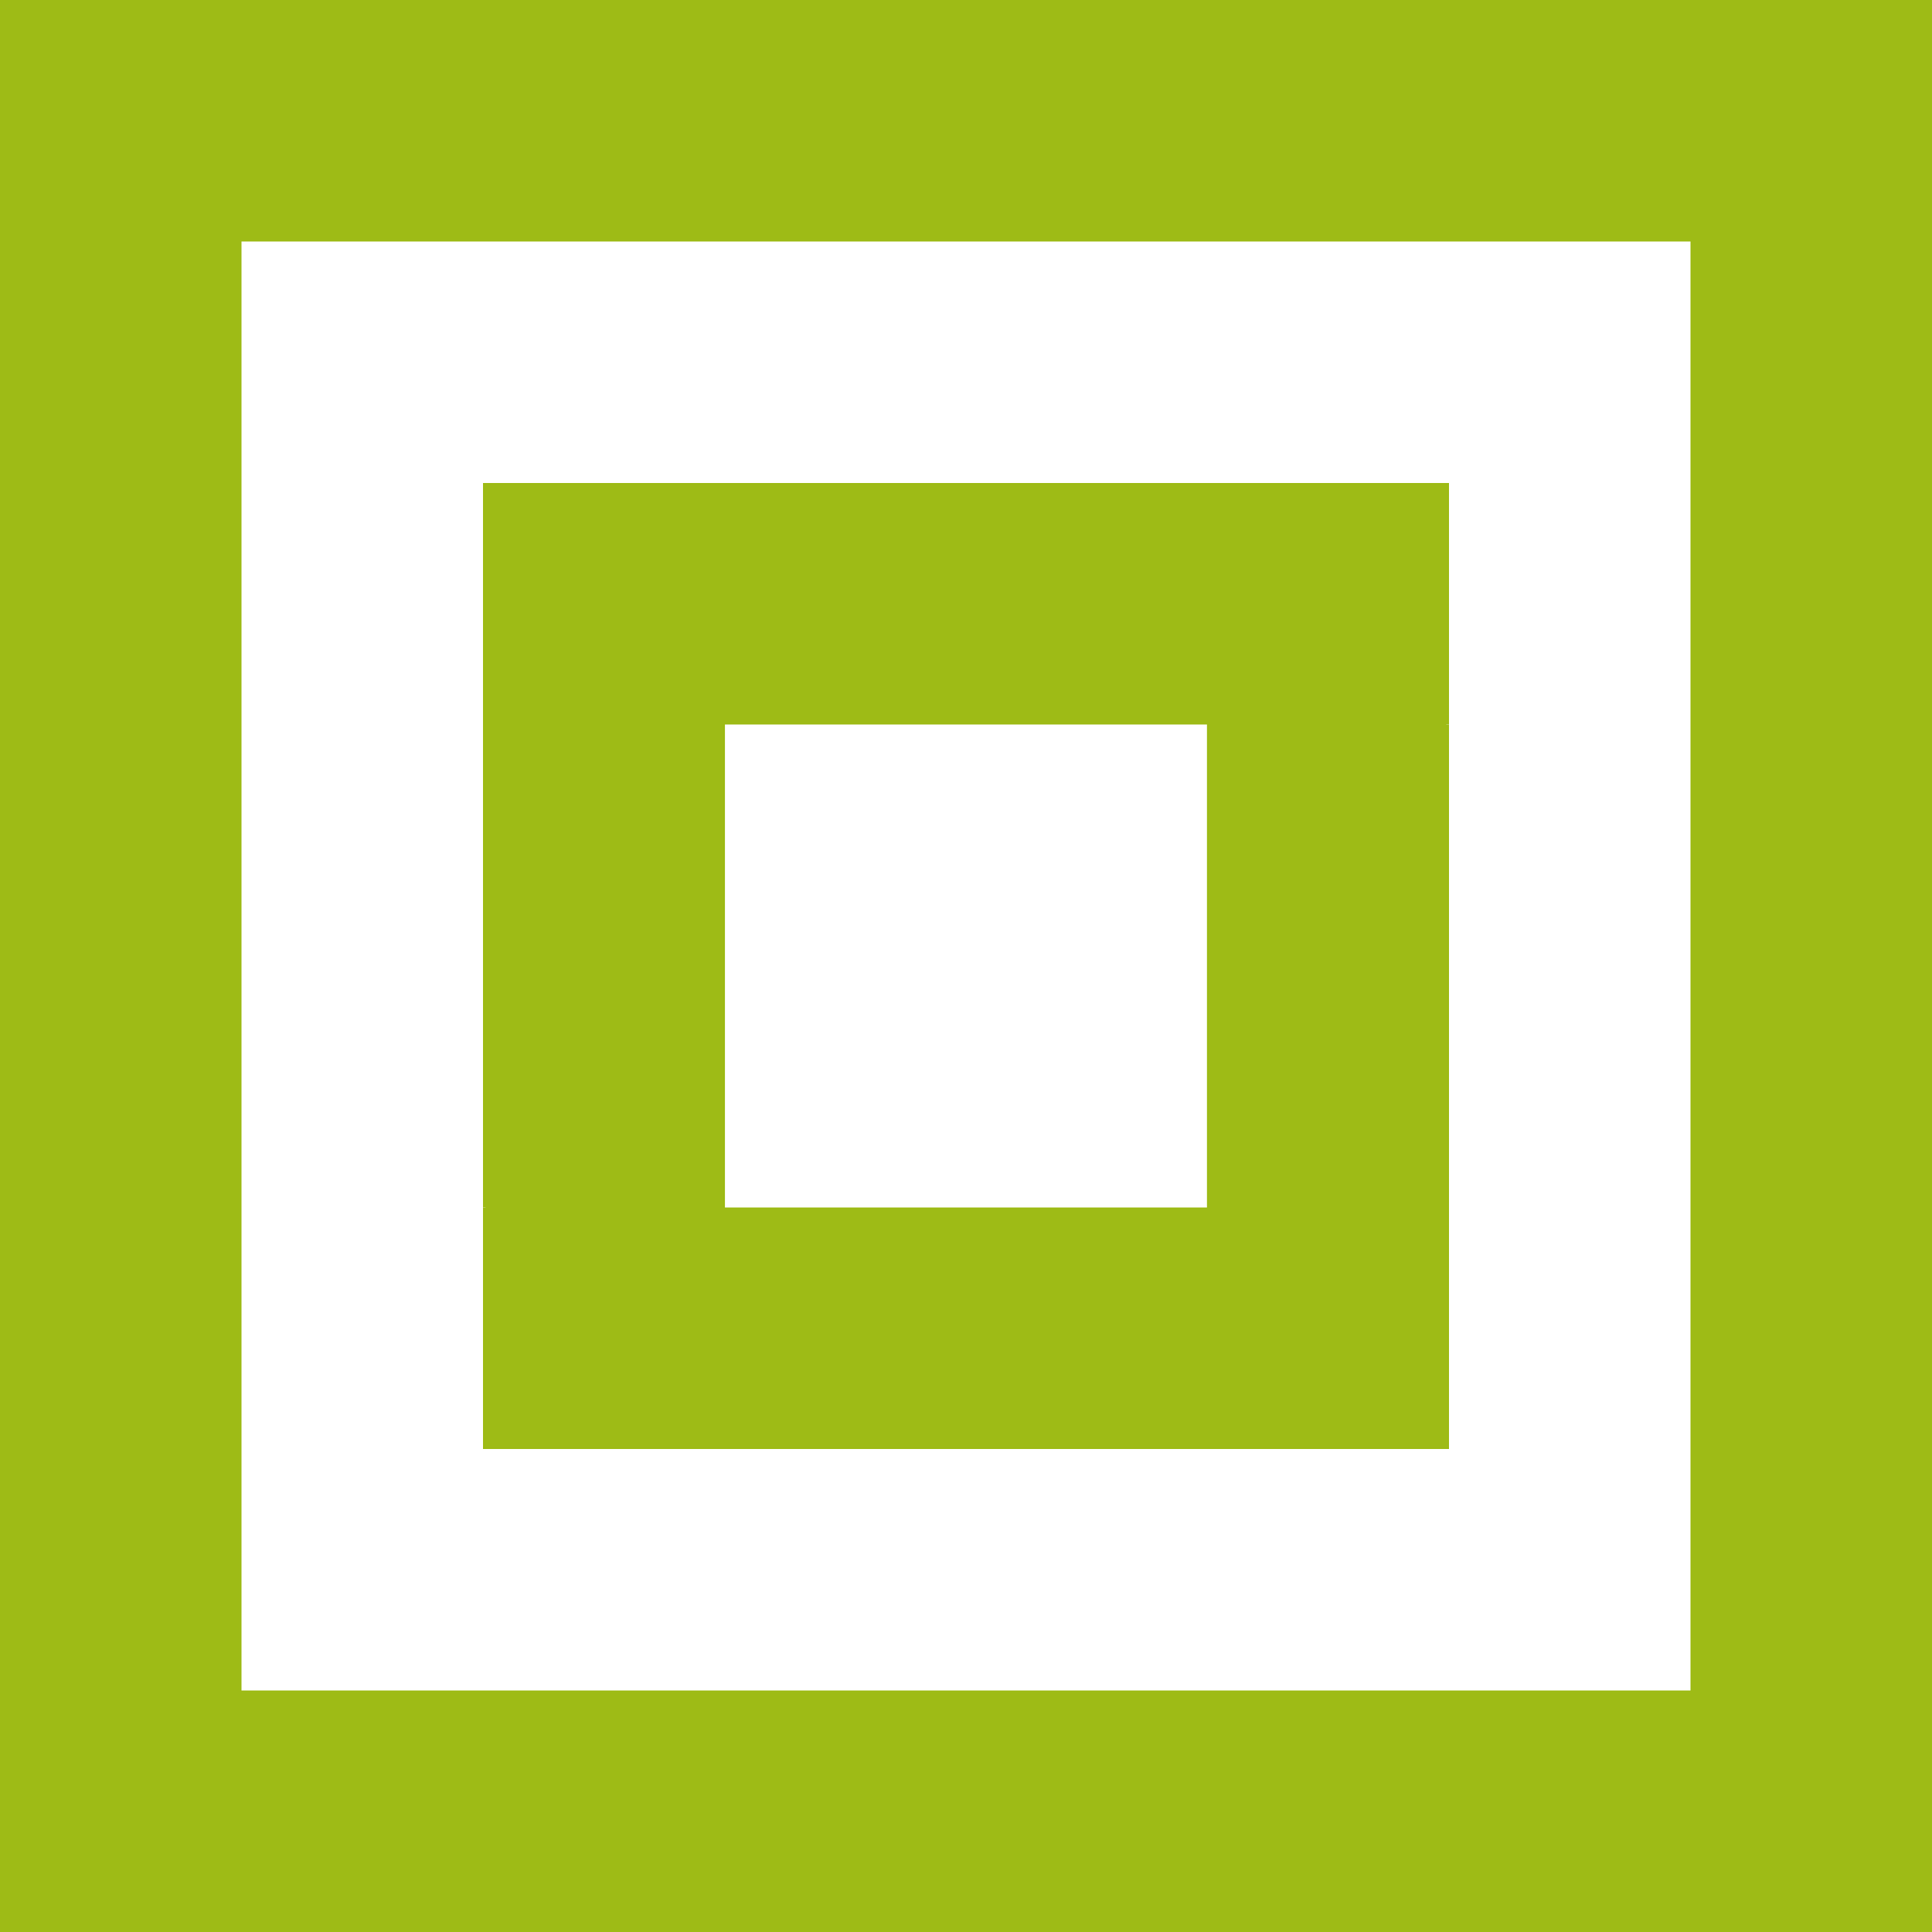
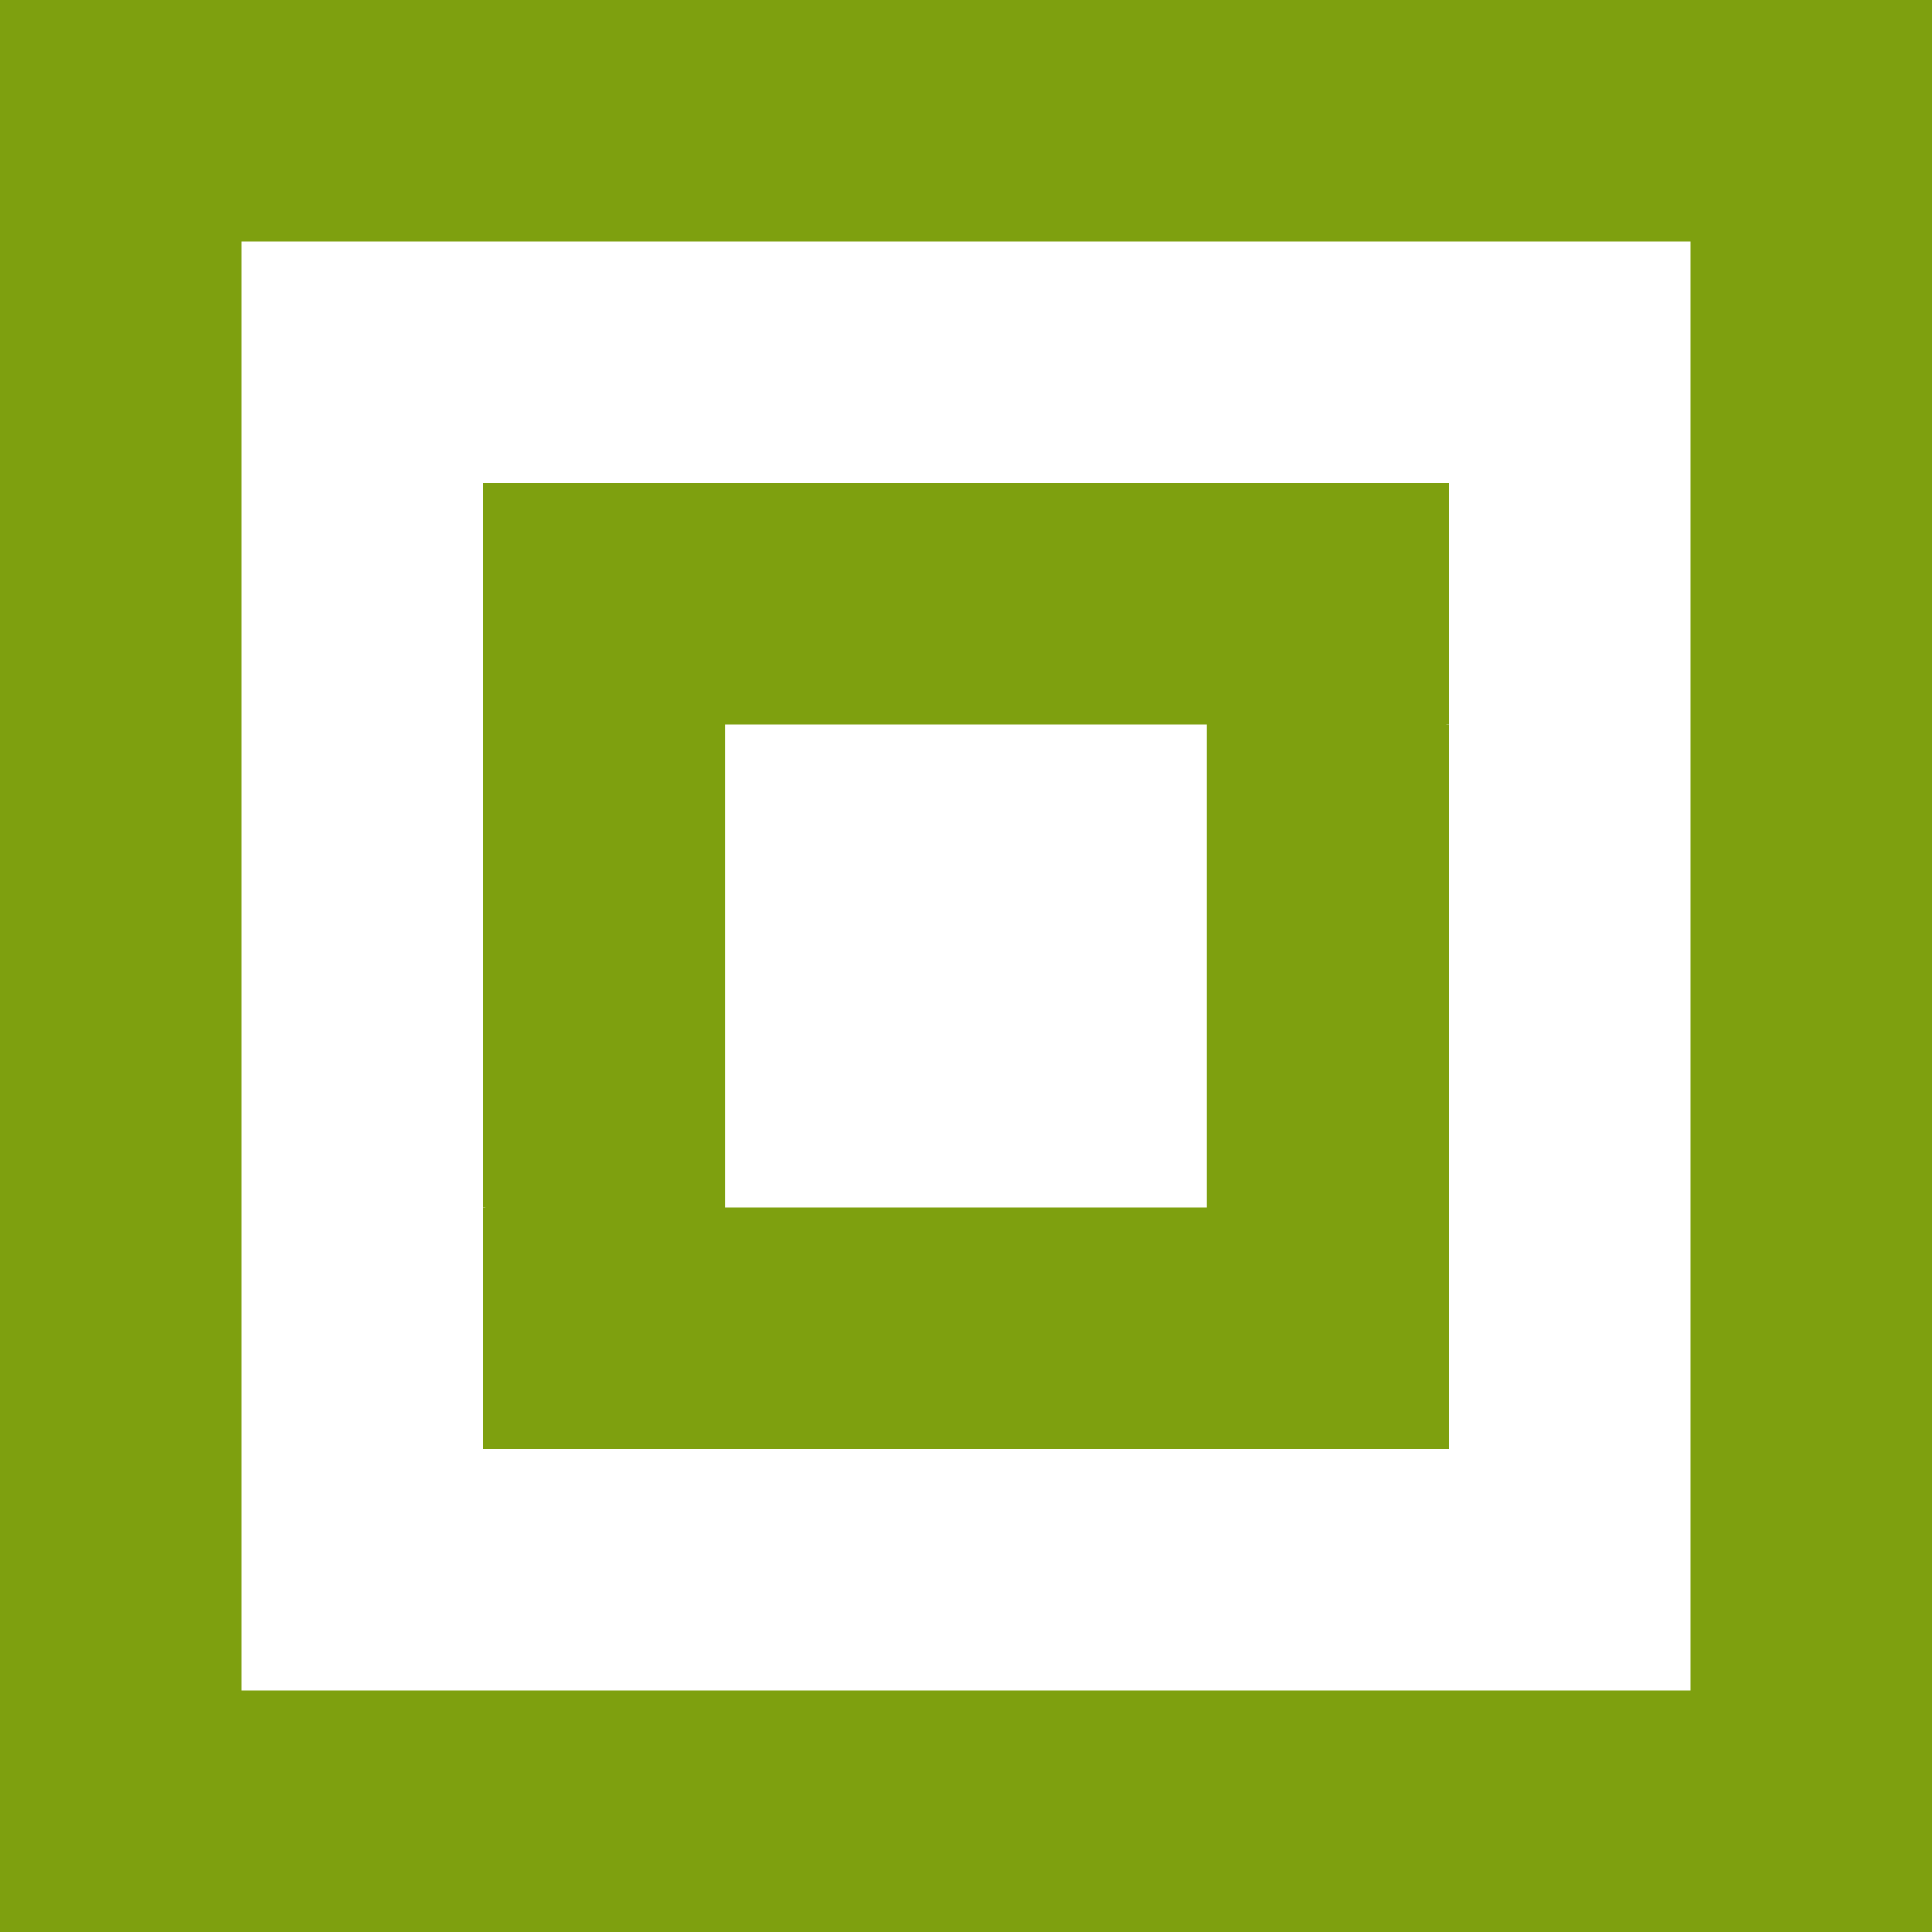
<svg xmlns="http://www.w3.org/2000/svg" version="1.1" width="144" height="144" viewBox="0,0,144,144">
  <g transform="translate(-168,-108)">
-     <g data-paper-data="{&quot;isPaintingLayer&quot;:true}" fill-rule="nonzero" stroke="none" stroke-width="1" stroke-linecap="butt" stroke-linejoin="miter" stroke-miterlimit="10" stroke-dasharray="" stroke-dashoffset="0" style="mix-blend-mode: normal">
-       <path d="M312,108v144h-144v-144h126zM294,126h-108v108h108z" fill="#9ebb16" />
-       <path d="M204,216v-18h54v-36h18v36v18z" fill="#9ebb16" />
-       <path d="M276,144v18h-54v36h-18v-36v-18z" fill="#9ebb16" />
-       <path d="M204.189,205.759v-51.751h17.845v51.751z" fill="#9ebb16" />
-       <path d="M257.959,205.526v-51.052h17.835v51.052z" fill="#9ebb16" />
+     <g fill="#7ea00f" stroke="none" stroke-miterlimit="10">
+       <path d="M312,108v144h-144v-144h126zM294,126h-108v108h108z" />
+       <path d="M204,216v-18h54v-36h18v36v18z" />
+       <path d="M276,144v18h-54v36h-18v-36v-18z" />
+       <path d="M204.189,205.759v-51.751h17.845v51.751z" />
+       <path d="M257.959,205.526v-51.052h17.835v51.052z" />
    </g>
  </g>
</svg>
